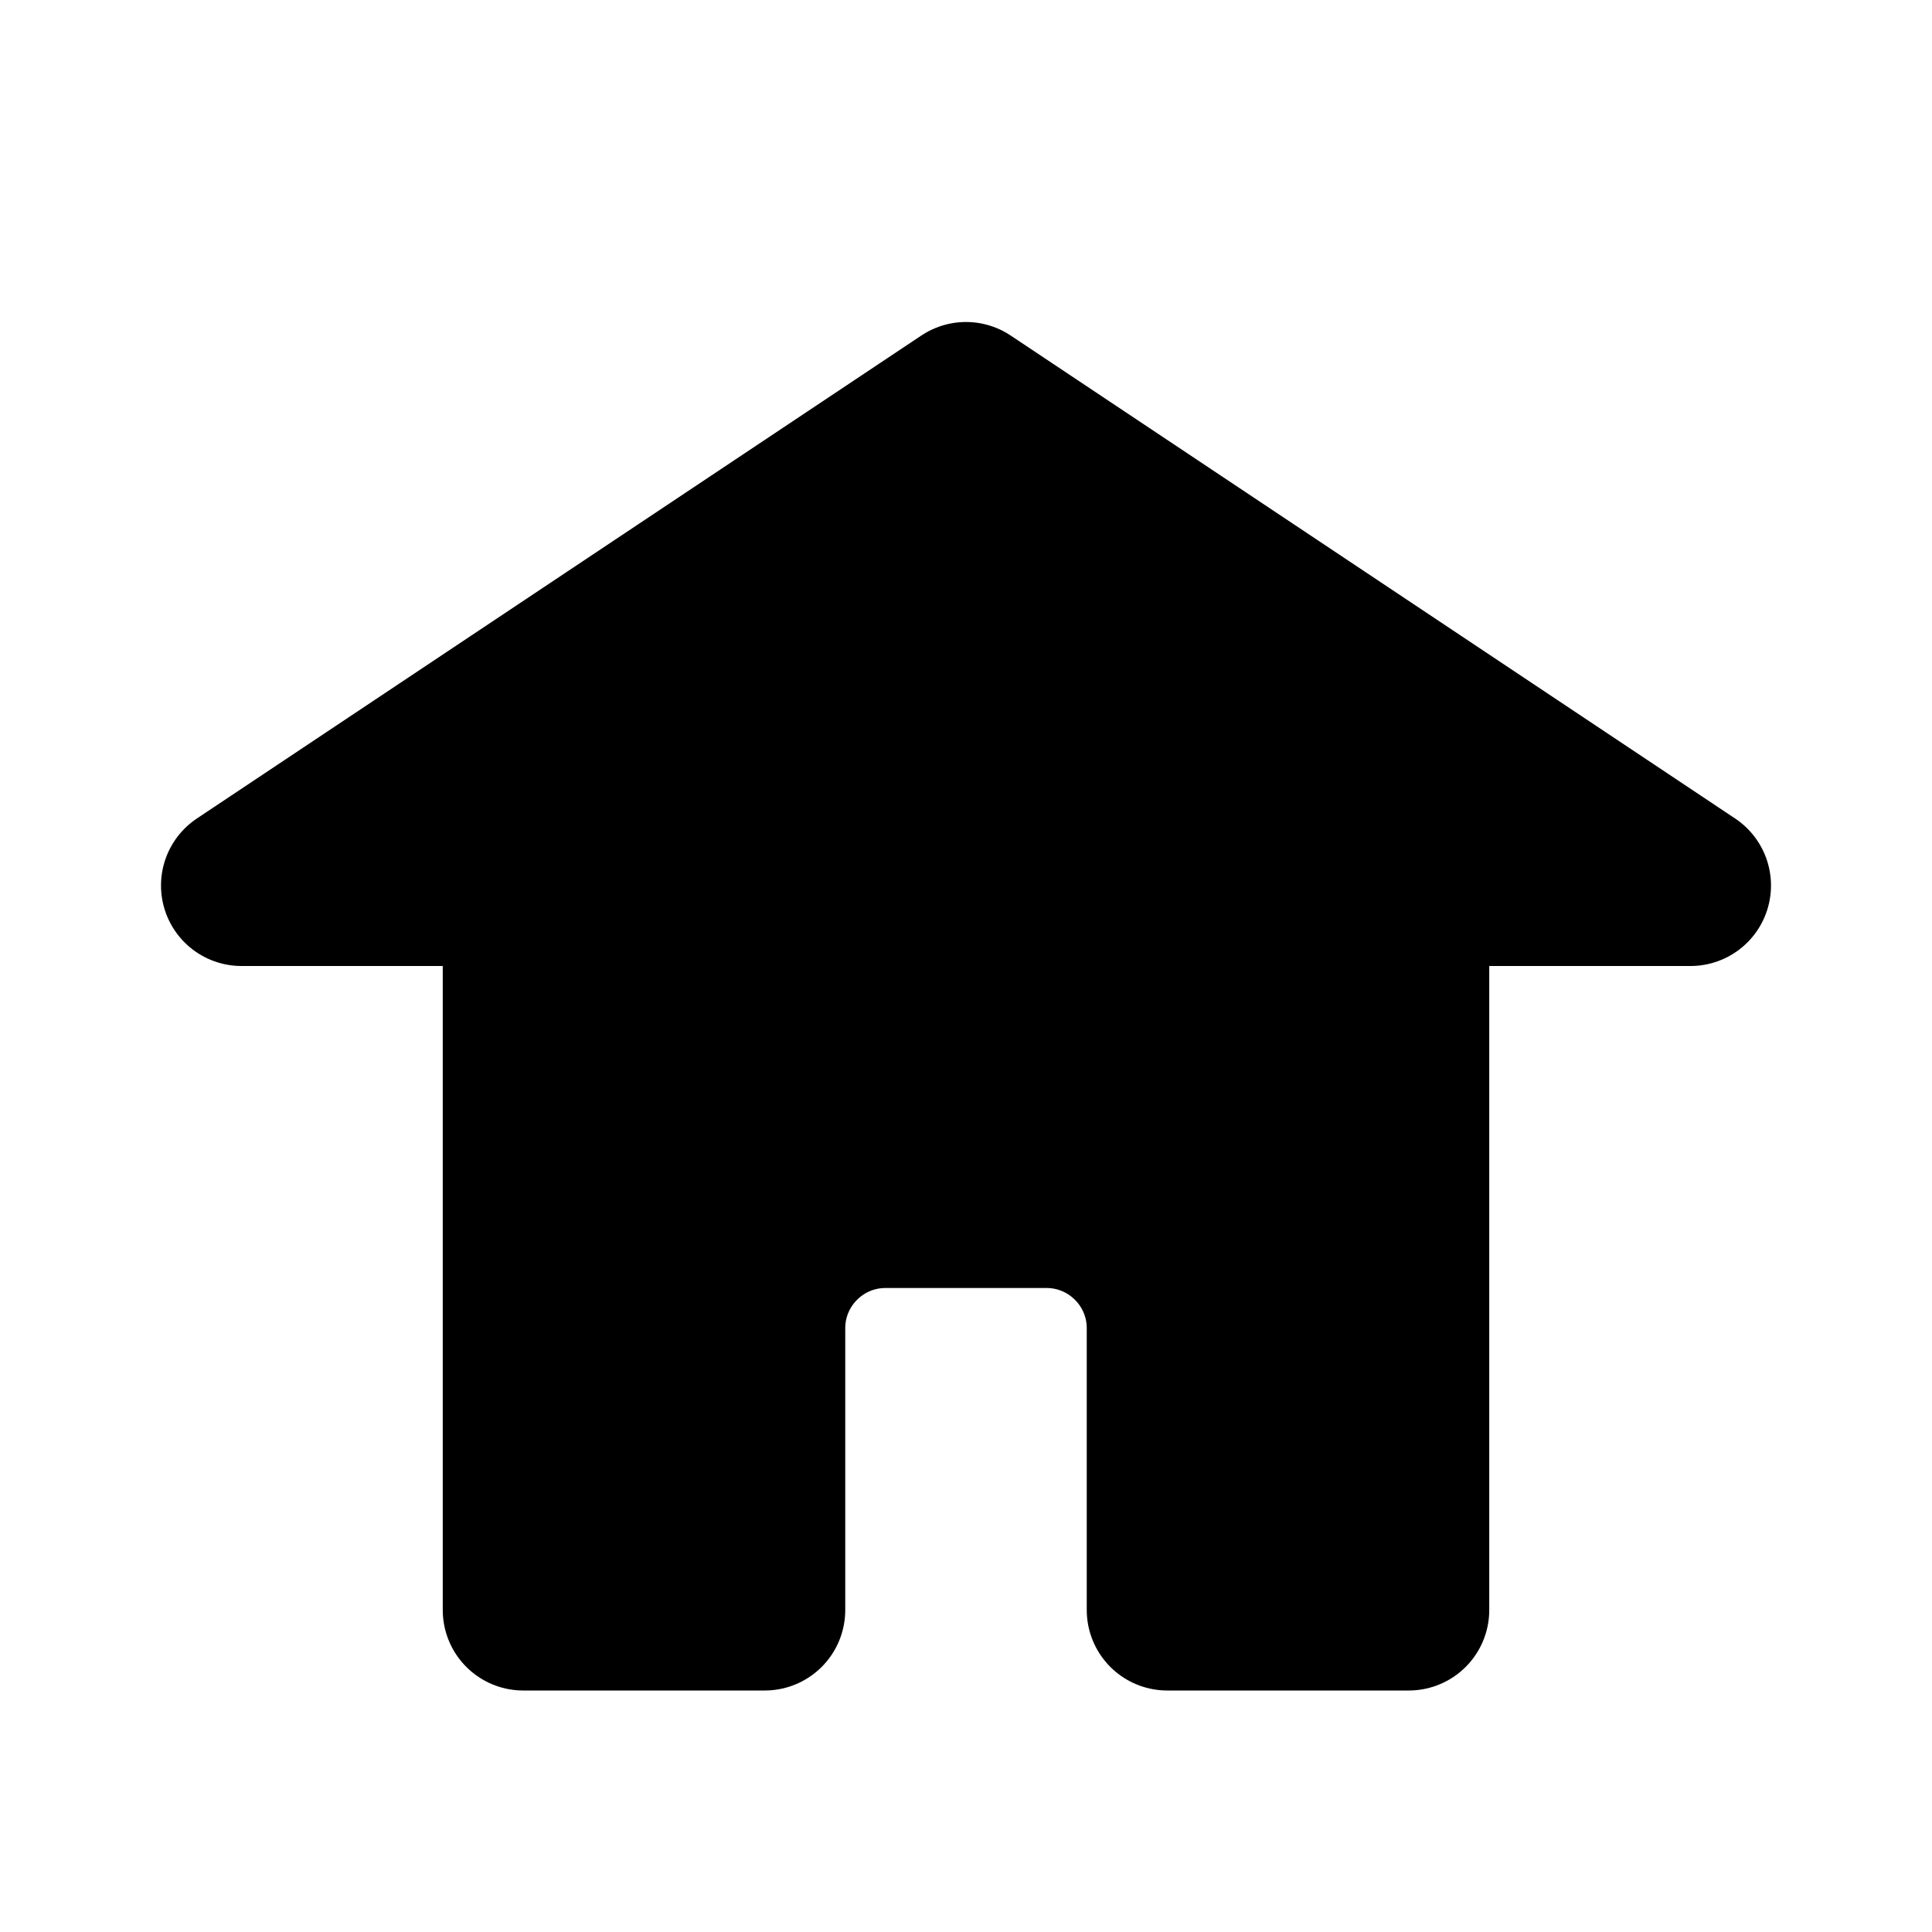
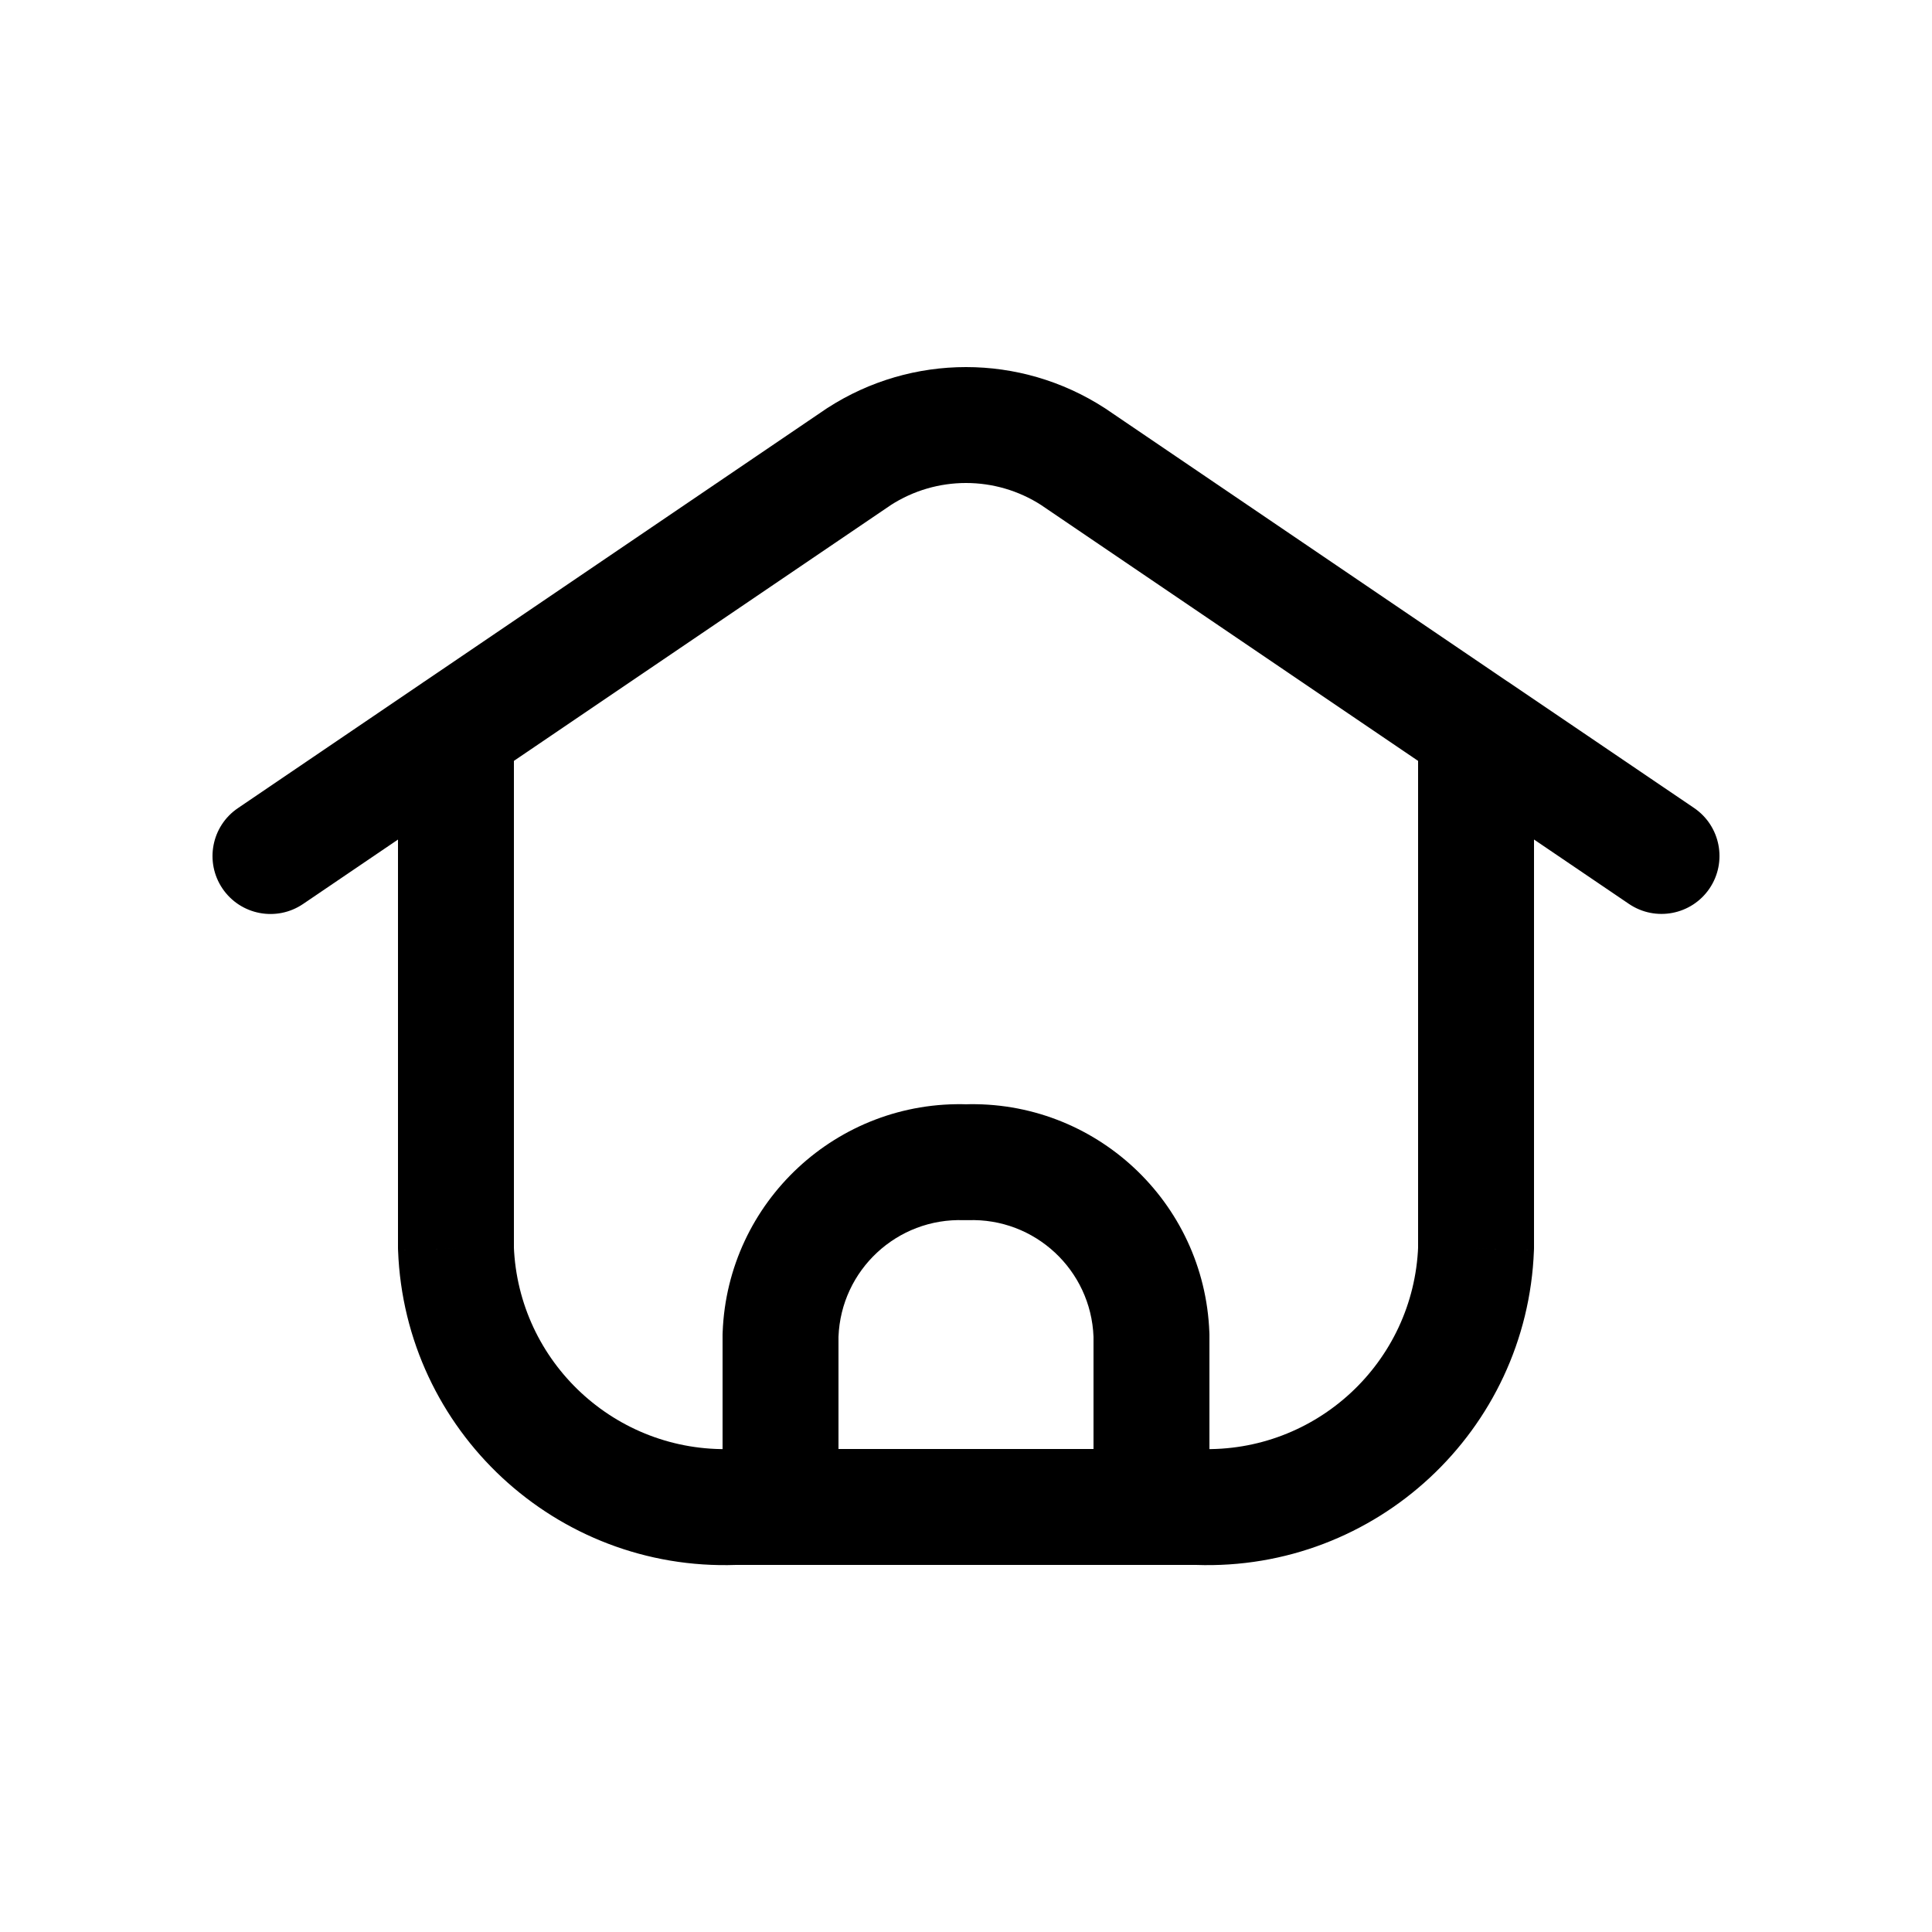
- <svg xmlns="http://www.w3.org/2000/svg" width="800px" height="800px" viewBox="0 0 24 24" fill="none">
-   <path d="M6.5 20V11H3L12 5L21 11H17.5V20H14.5V16.5C14.5 15.672 13.828 15 13 15H11C10.172 15 9.5 15.672 9.5 16.5V20H6.5Z" fill="#000000" stroke="#000000" stroke-width="2" stroke-linecap="round" stroke-linejoin="round" />
+ <svg xmlns="http://www.w3.org/2000/svg" width="800px" height="800px" viewBox="0 -0.5 25 25" fill="none">
+   <path d="M9.35 19C9.35 19.414 9.686 19.75 10.1 19.75C10.514 19.75 10.85 19.414 10.85 19H9.35ZM10.1 16.769L9.351 16.74C9.35 16.75 9.35 16.759 9.35 16.769H10.1ZM12.5 14.539L12.474 15.289C12.491 15.289 12.509 15.289 12.526 15.289L12.5 14.539ZM14.9 16.769H15.65C15.65 16.759 15.65 16.75 15.649 16.74L14.9 16.769ZM14.15 19C14.15 19.414 14.486 19.75 14.9 19.75C15.314 19.75 15.65 19.414 15.65 19H14.15ZM10.1 18.25C9.686 18.25 9.35 18.586 9.35 19C9.35 19.414 9.686 19.75 10.1 19.75V18.25ZM14.9 19.75C15.314 19.75 15.65 19.414 15.65 19C15.65 18.586 15.314 18.25 14.9 18.25V19.75ZM10.1 19.75C10.514 19.75 10.85 19.414 10.85 19C10.85 18.586 10.514 18.25 10.1 18.25V19.75ZM9.5 19V18.25C9.491 18.25 9.482 18.25 9.474 18.25L9.5 19ZM5.9 15.654H5.15C5.15 15.664 5.15 15.673 5.151 15.682L5.9 15.654ZM6.65 8.948C6.65 8.534 6.314 8.198 5.9 8.198C5.486 8.198 5.15 8.534 5.15 8.948H6.65ZM3.079 9.957C2.736 10.189 2.647 10.655 2.879 10.998C3.112 11.341 3.578 11.43 3.921 11.198L3.079 9.957ZM6.321 9.569C6.664 9.336 6.753 8.87 6.521 8.527C6.288 8.184 5.822 8.095 5.479 8.328L6.321 9.569ZM5.479 8.328C5.136 8.56 5.047 9.027 5.279 9.369C5.512 9.712 5.978 9.801 6.321 9.569L5.479 8.328ZM11.116 5.408L10.709 4.778C10.704 4.781 10.7 4.784 10.695 4.787L11.116 5.408ZM13.884 5.408L14.305 4.787C14.3 4.784 14.296 4.781 14.291 4.778L13.884 5.408ZM18.679 9.569C19.022 9.801 19.488 9.712 19.721 9.369C19.953 9.027 19.864 8.56 19.521 8.328L18.679 9.569ZM14.9 18.25C14.486 18.25 14.15 18.586 14.15 19C14.15 19.414 14.486 19.75 14.9 19.75V18.25ZM15.5 19L15.526 18.25C15.518 18.25 15.509 18.25 15.5 18.25V19ZM19.1 15.654L19.849 15.682C19.85 15.673 19.85 15.664 19.85 15.654L19.1 15.654ZM19.85 8.948C19.85 8.534 19.514 8.198 19.1 8.198C18.686 8.198 18.35 8.534 18.35 8.948H19.85ZM21.079 11.197C21.422 11.429 21.888 11.34 22.121 10.997C22.353 10.654 22.264 10.188 21.921 9.955L21.079 11.197ZM19.521 8.327C19.178 8.095 18.712 8.184 18.479 8.527C18.247 8.87 18.336 9.336 18.679 9.569L19.521 8.327ZM10.85 19V16.769H9.35V19H10.85ZM10.85 16.798C10.883 15.933 11.609 15.258 12.474 15.289L12.526 13.79C10.835 13.73 9.415 15.05 9.351 16.74L10.85 16.798ZM12.526 15.289C13.391 15.258 14.117 15.933 14.15 16.798L15.649 16.74C15.585 15.05 14.165 13.73 12.474 13.79L12.526 15.289ZM14.15 16.769V19H15.65V16.769H14.15ZM10.1 19.75H14.9V18.25H10.1V19.75ZM10.1 18.25H9.5V19.75H10.1V18.25ZM9.474 18.25C7.97 18.303 6.706 17.129 6.649 15.626L5.151 15.682C5.239 18.012 7.196 19.832 9.526 19.75L9.474 18.25ZM6.65 15.654V8.948H5.15V15.654H6.65ZM3.921 11.198L6.321 9.569L5.479 8.328L3.079 9.957L3.921 11.198ZM6.321 9.569L11.537 6.029L10.695 4.787L5.479 8.328L6.321 9.569ZM11.523 6.038C12.118 5.654 12.882 5.654 13.477 6.038L14.291 4.778C13.201 4.074 11.799 4.074 10.709 4.778L11.523 6.038ZM13.463 6.029L18.679 9.569L19.521 8.328L14.305 4.787L13.463 6.029ZM14.9 19.75H15.5V18.25H14.9V19.75ZM15.474 19.75C17.804 19.832 19.761 18.012 19.849 15.682L18.351 15.626C18.294 17.129 17.03 18.303 15.526 18.25L15.474 19.75ZM19.85 15.654V8.948H18.35V15.654H19.85ZM21.921 9.955L19.521 8.327L18.679 9.569L21.079 11.197L21.921 9.955Z" fill="#000000" />
</svg>
